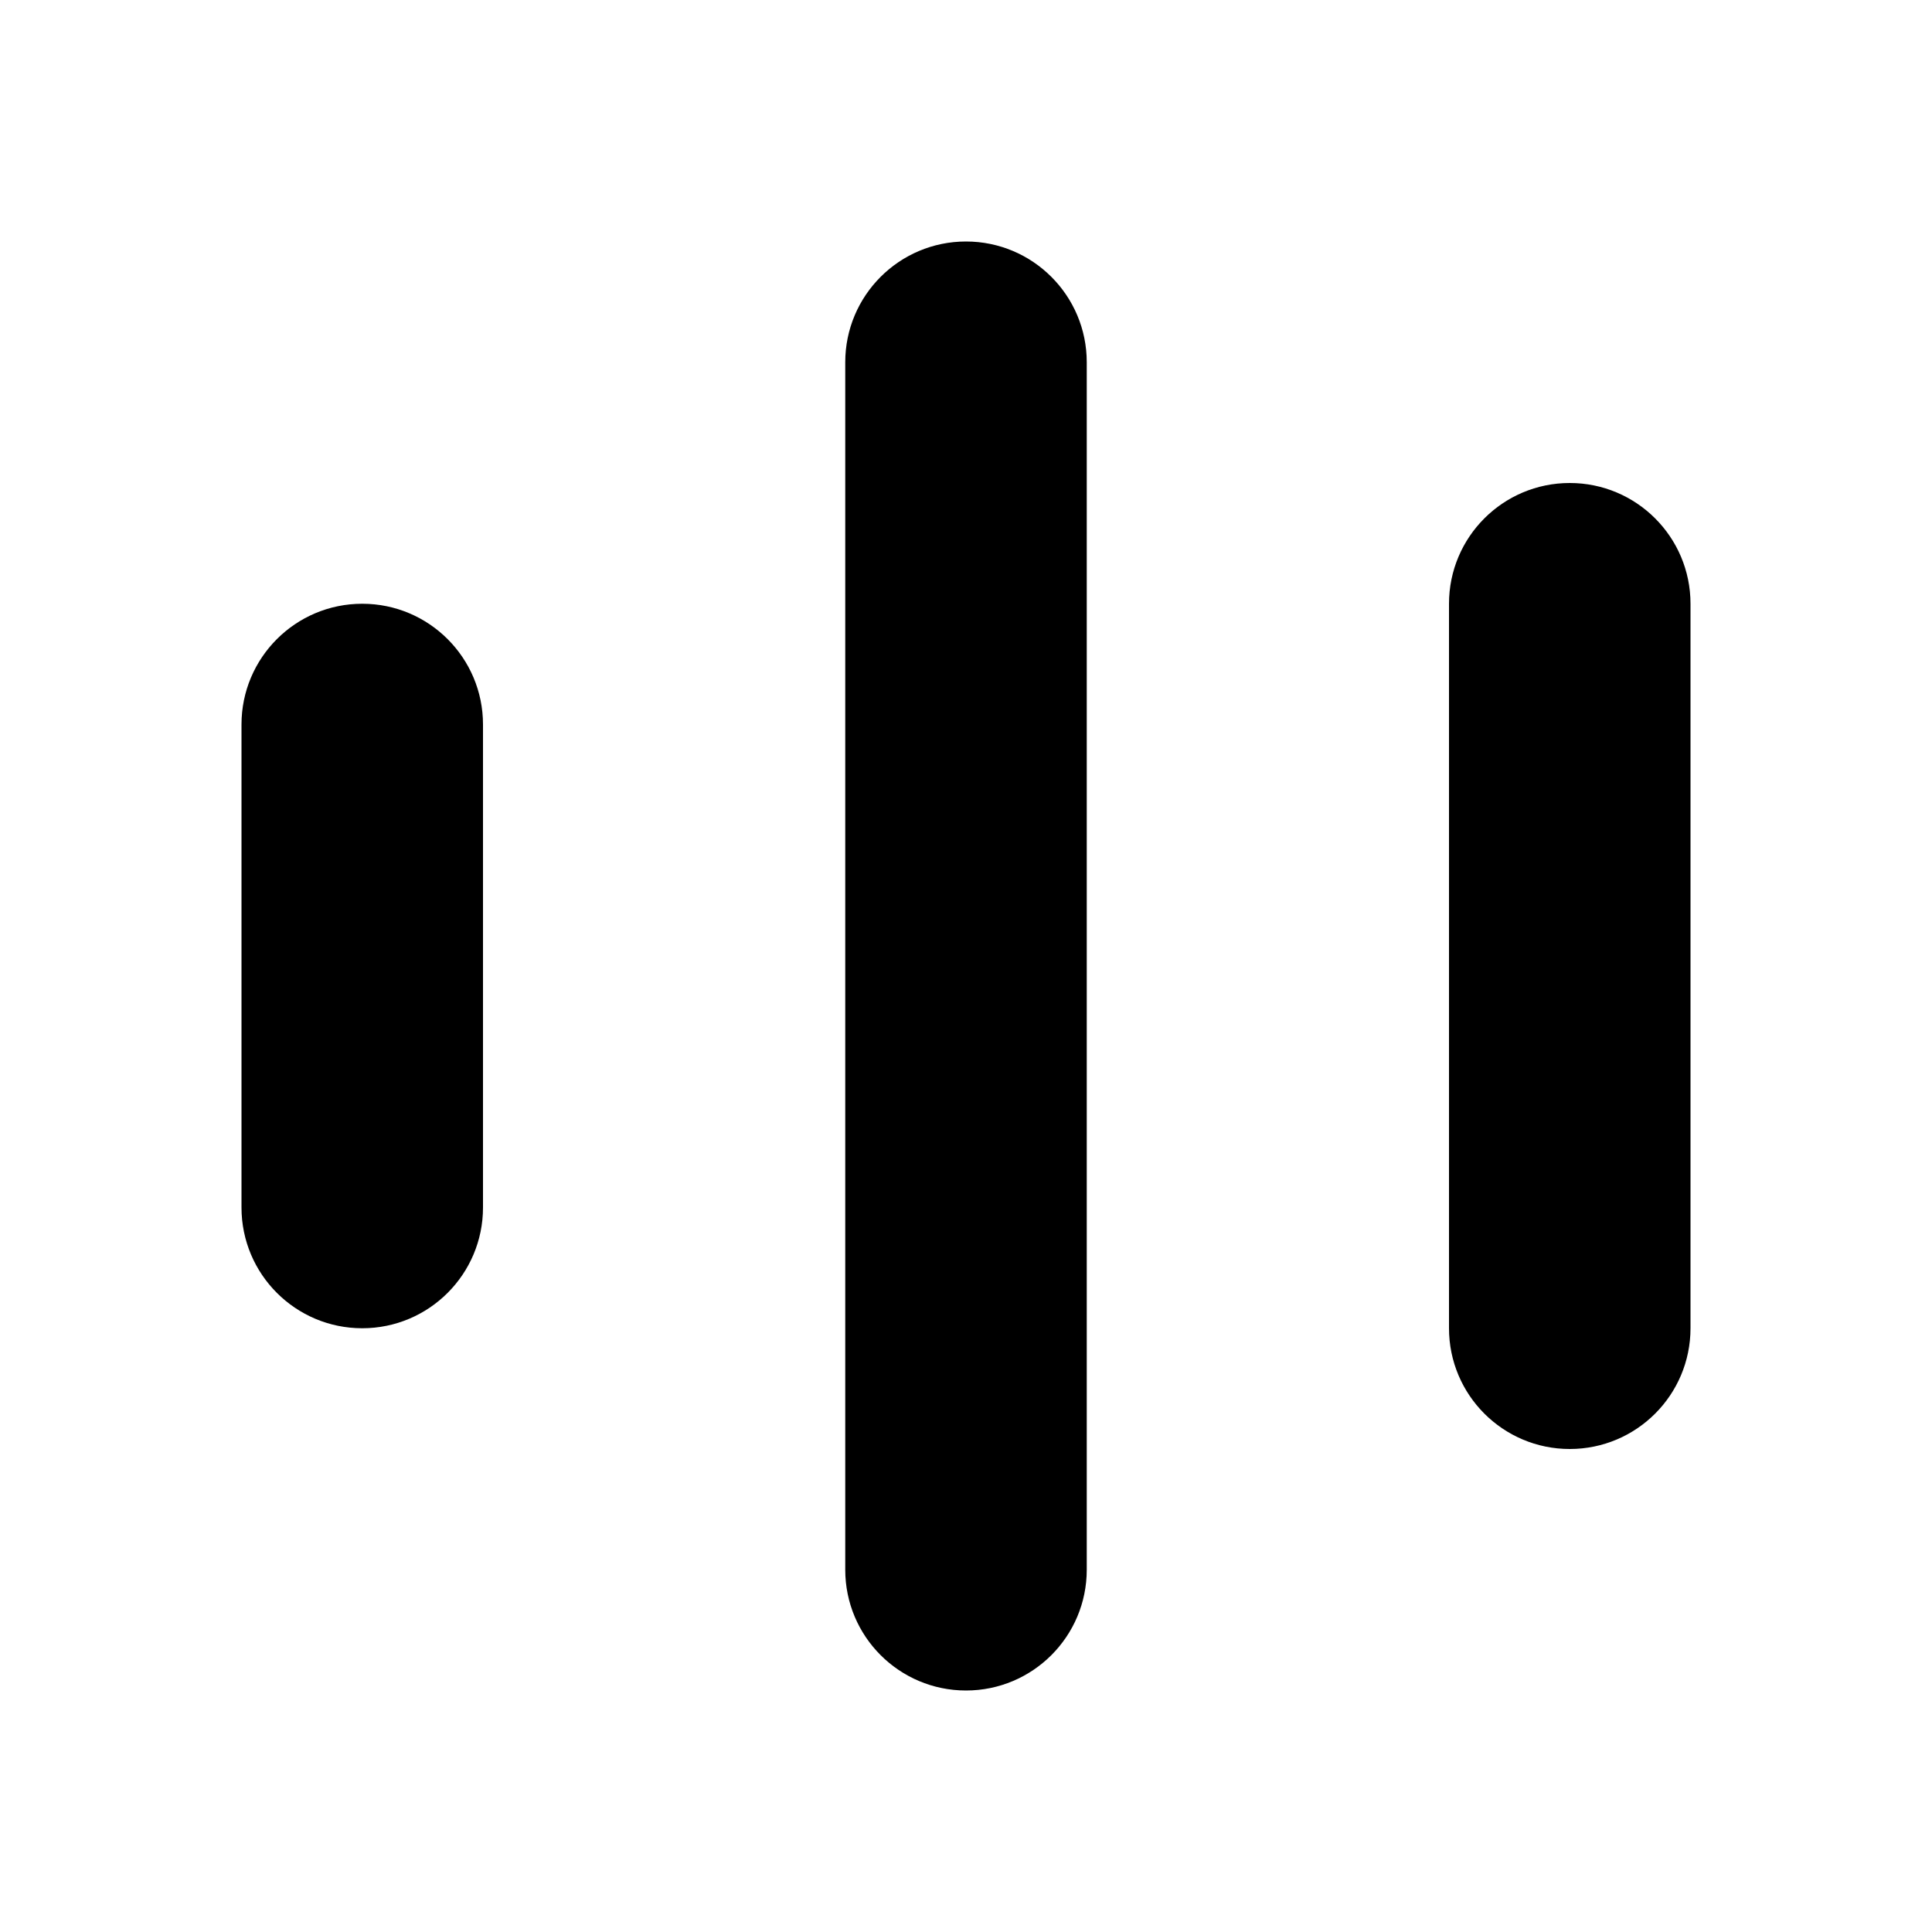
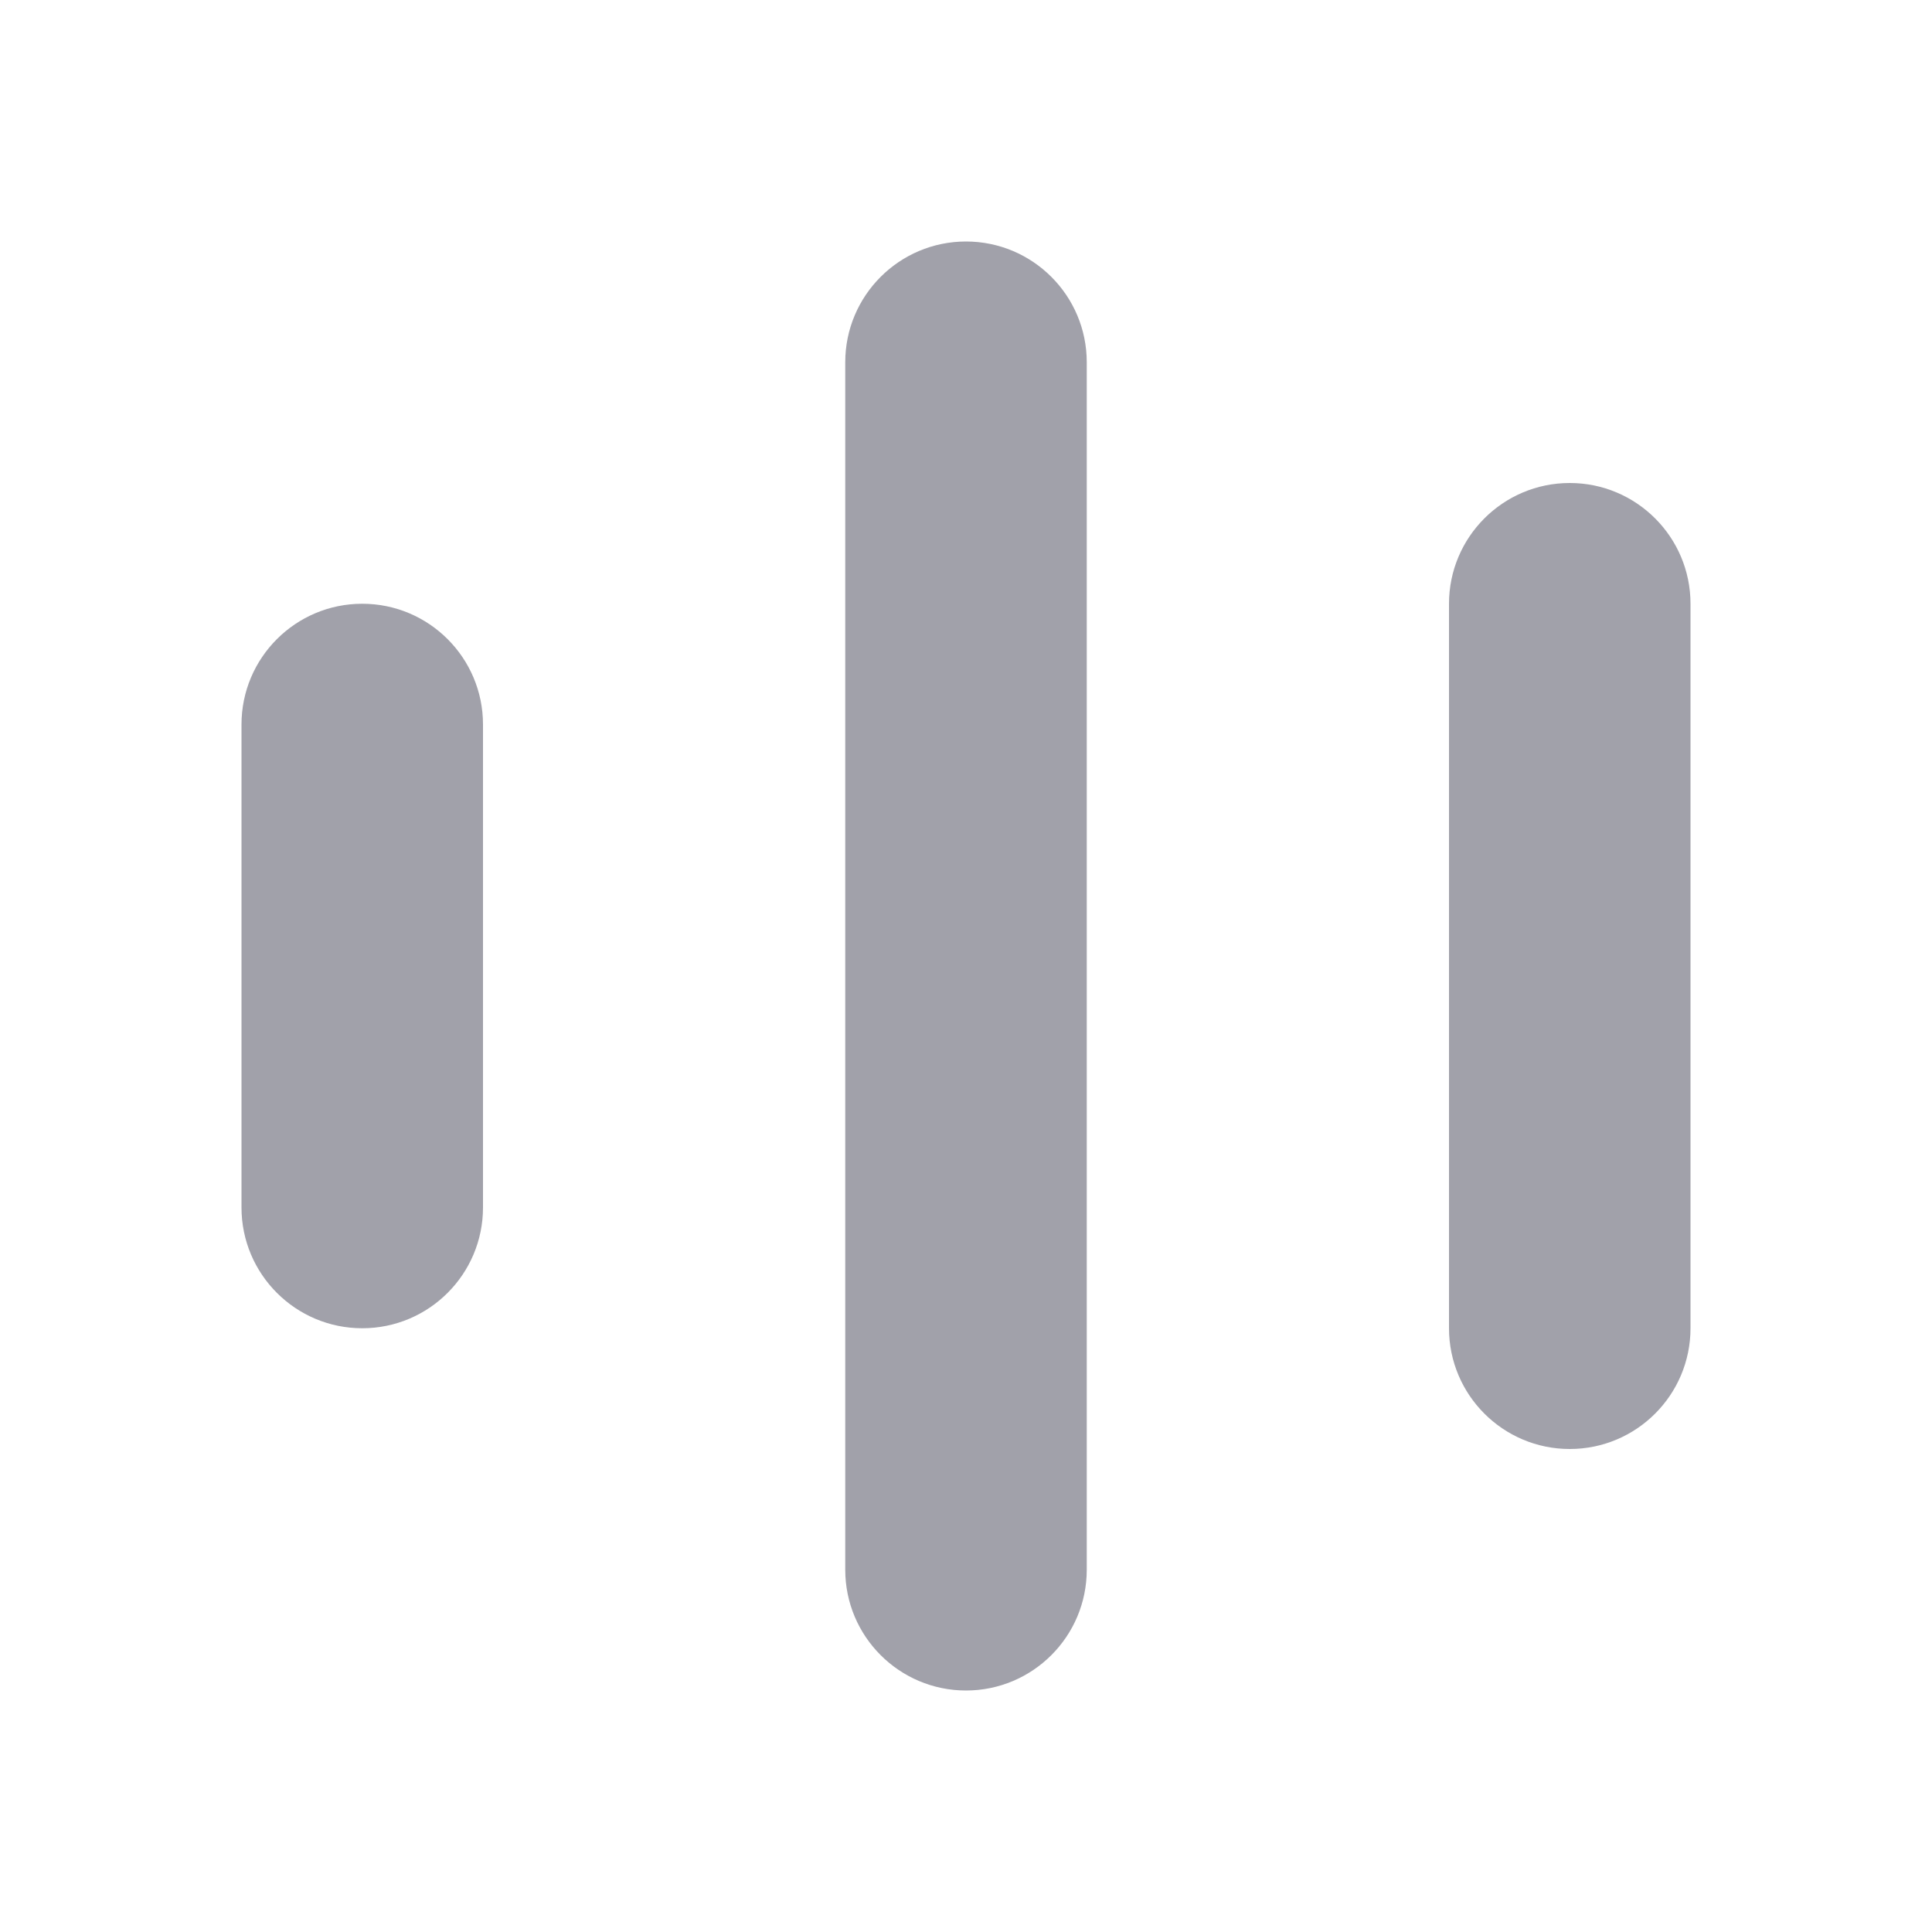
<svg xmlns="http://www.w3.org/2000/svg" width="16" height="16" viewBox="0 0 16 16" fill="none">
-   <rect x="2" y="5" width="2" height="6" fill="currentColor" rx="1" />
-   <rect x="7" y="2" width="2" height="12" fill="currentColor" rx="1" />
-   <rect x="12" y="4" width="2" height="8" fill="currentColor" rx="1" />
+   <path d="M4 6C4 5.448 3.552 5 3 5C2.448 5 2 5.448 2 6V10C2 10.552 2.448 11 3 11C3.552 11 4 10.552 4 10V6Z" fill="#A1A1AA" />
+   <path d="M9 3C9 2.448 8.552 2 8 2C7.448 2 7 2.448 7 3V13C7 13.552 7.448 14 8 14C8.552 14 9 13.552 9 13V3Z" fill="#A1A1AA" />
+   <path d="M14 5C14 4.448 13.552 4 13 4C12.448 4 12 4.448 12 5V11C12 11.552 12.448 12 13 12C13.552 12 14 11.552 14 11V5Z" fill="#A1A1AA" />
</svg>
